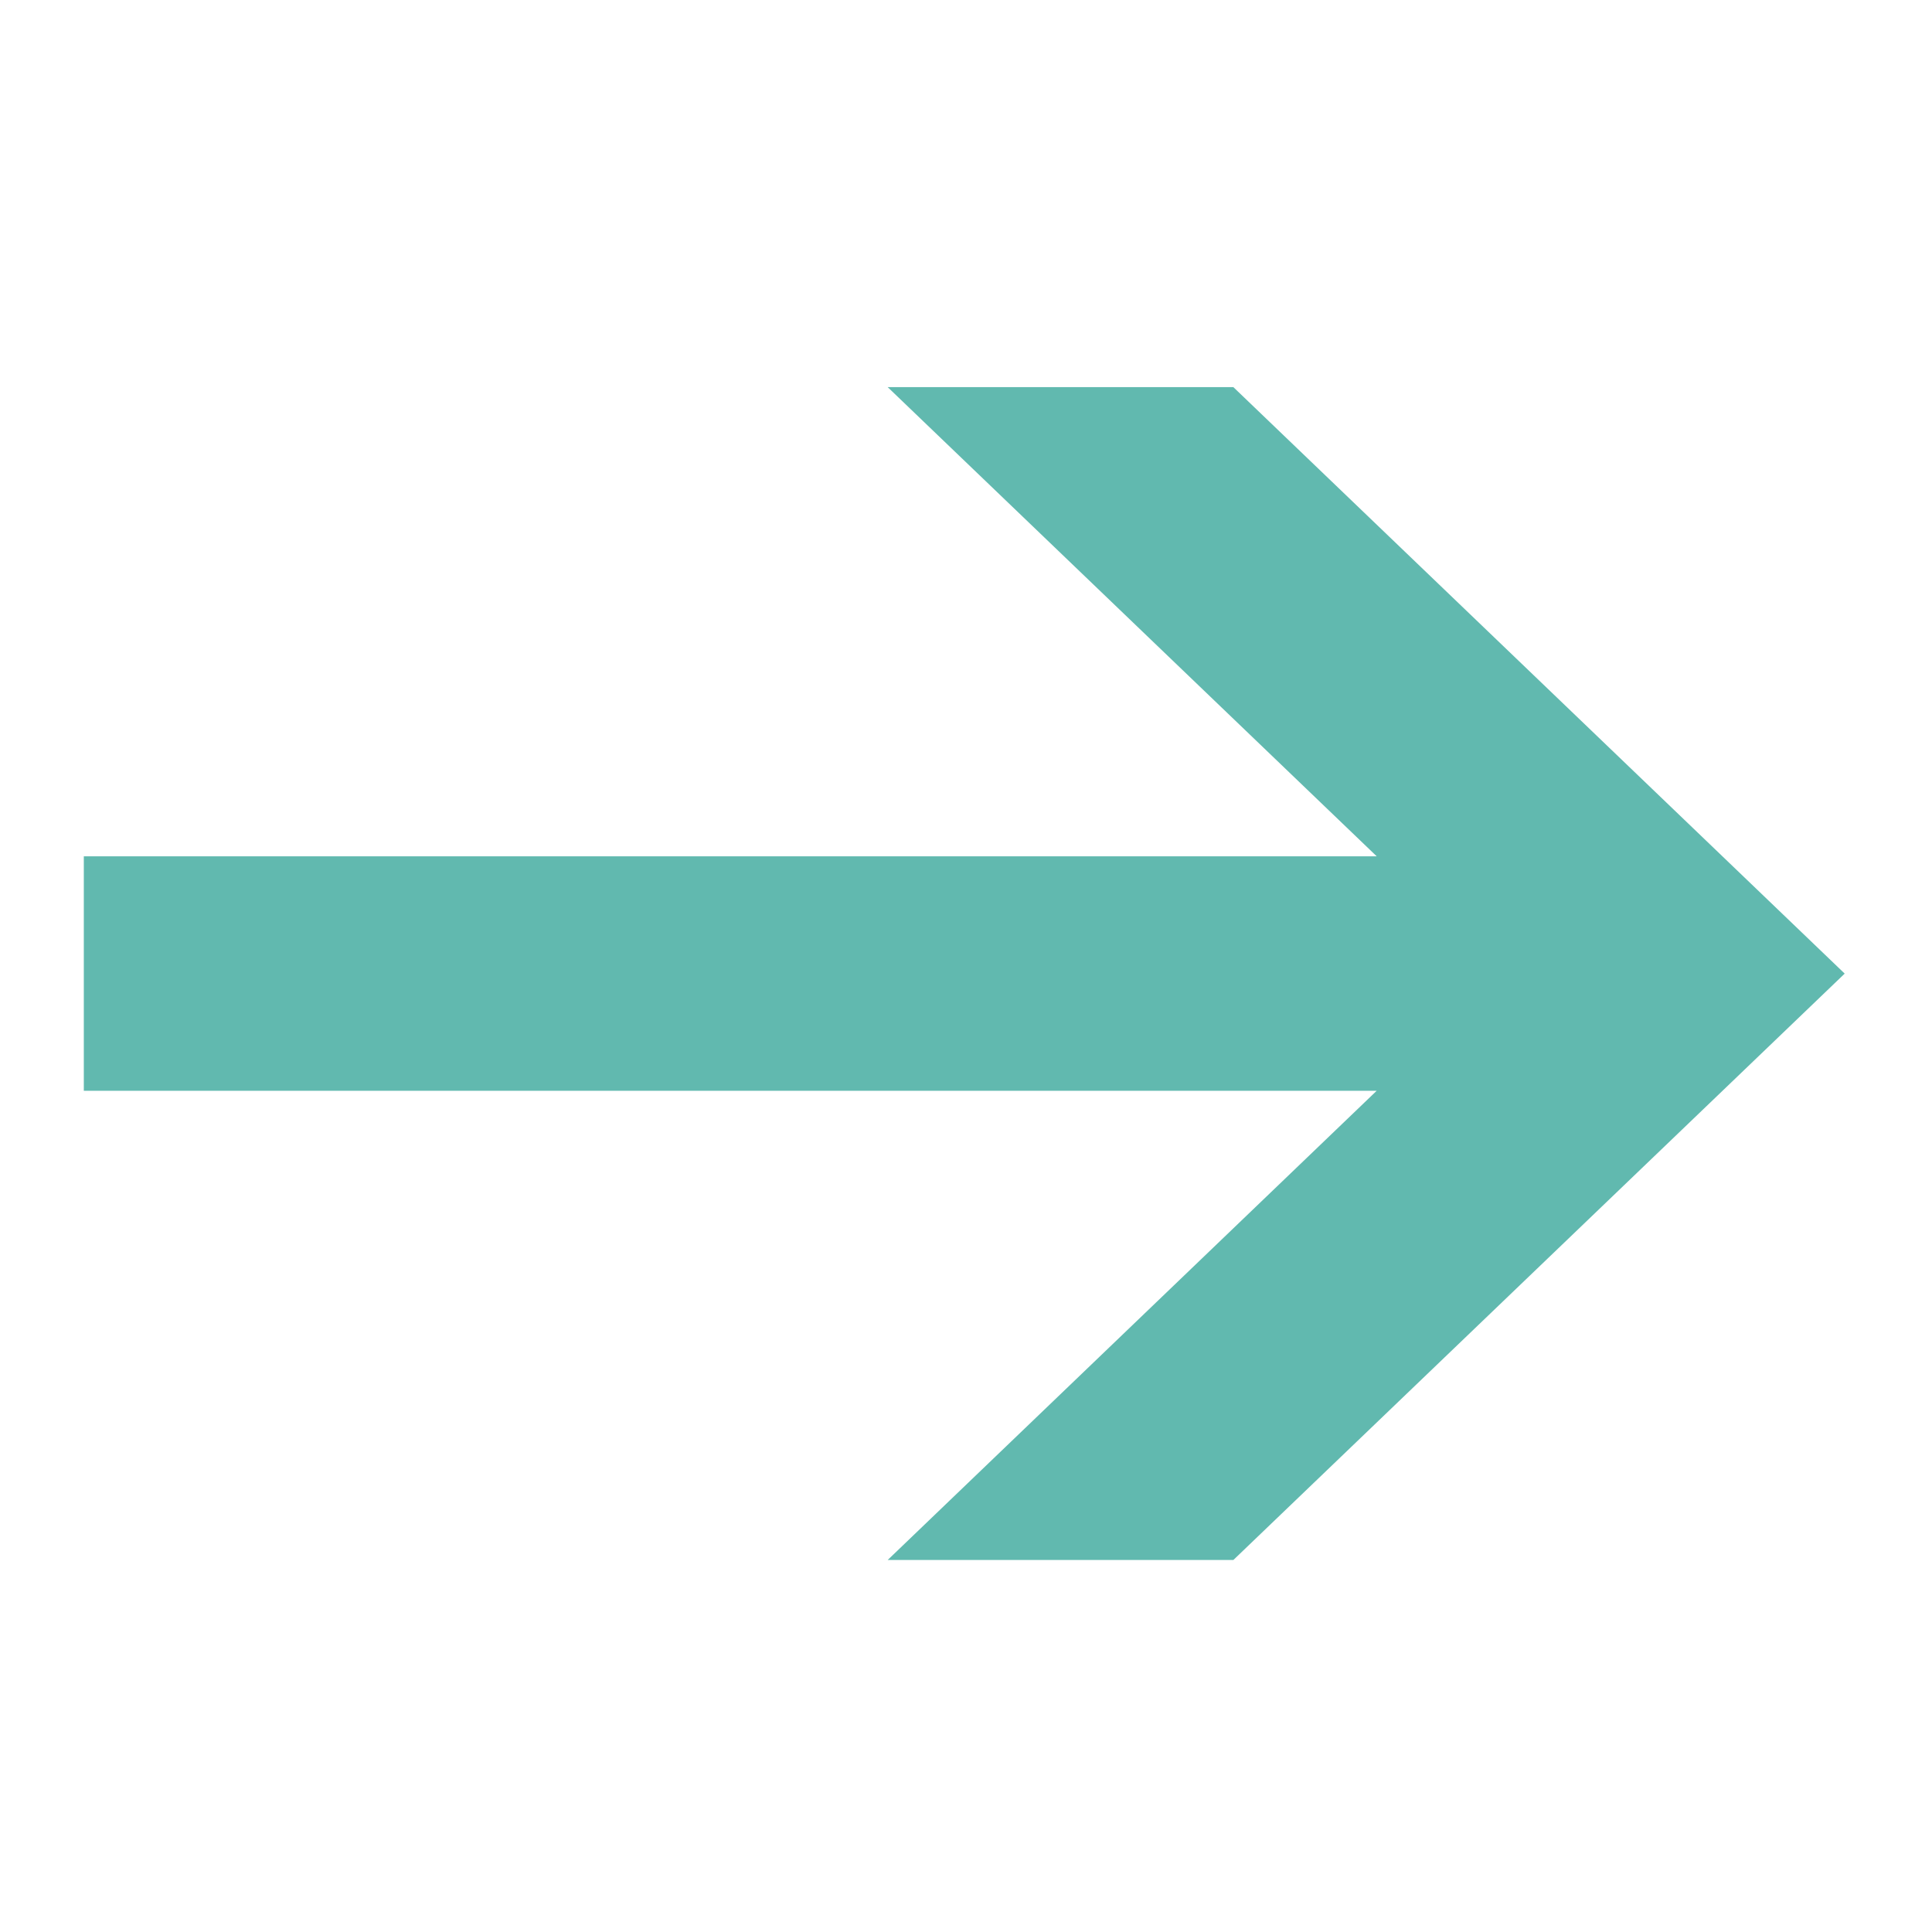
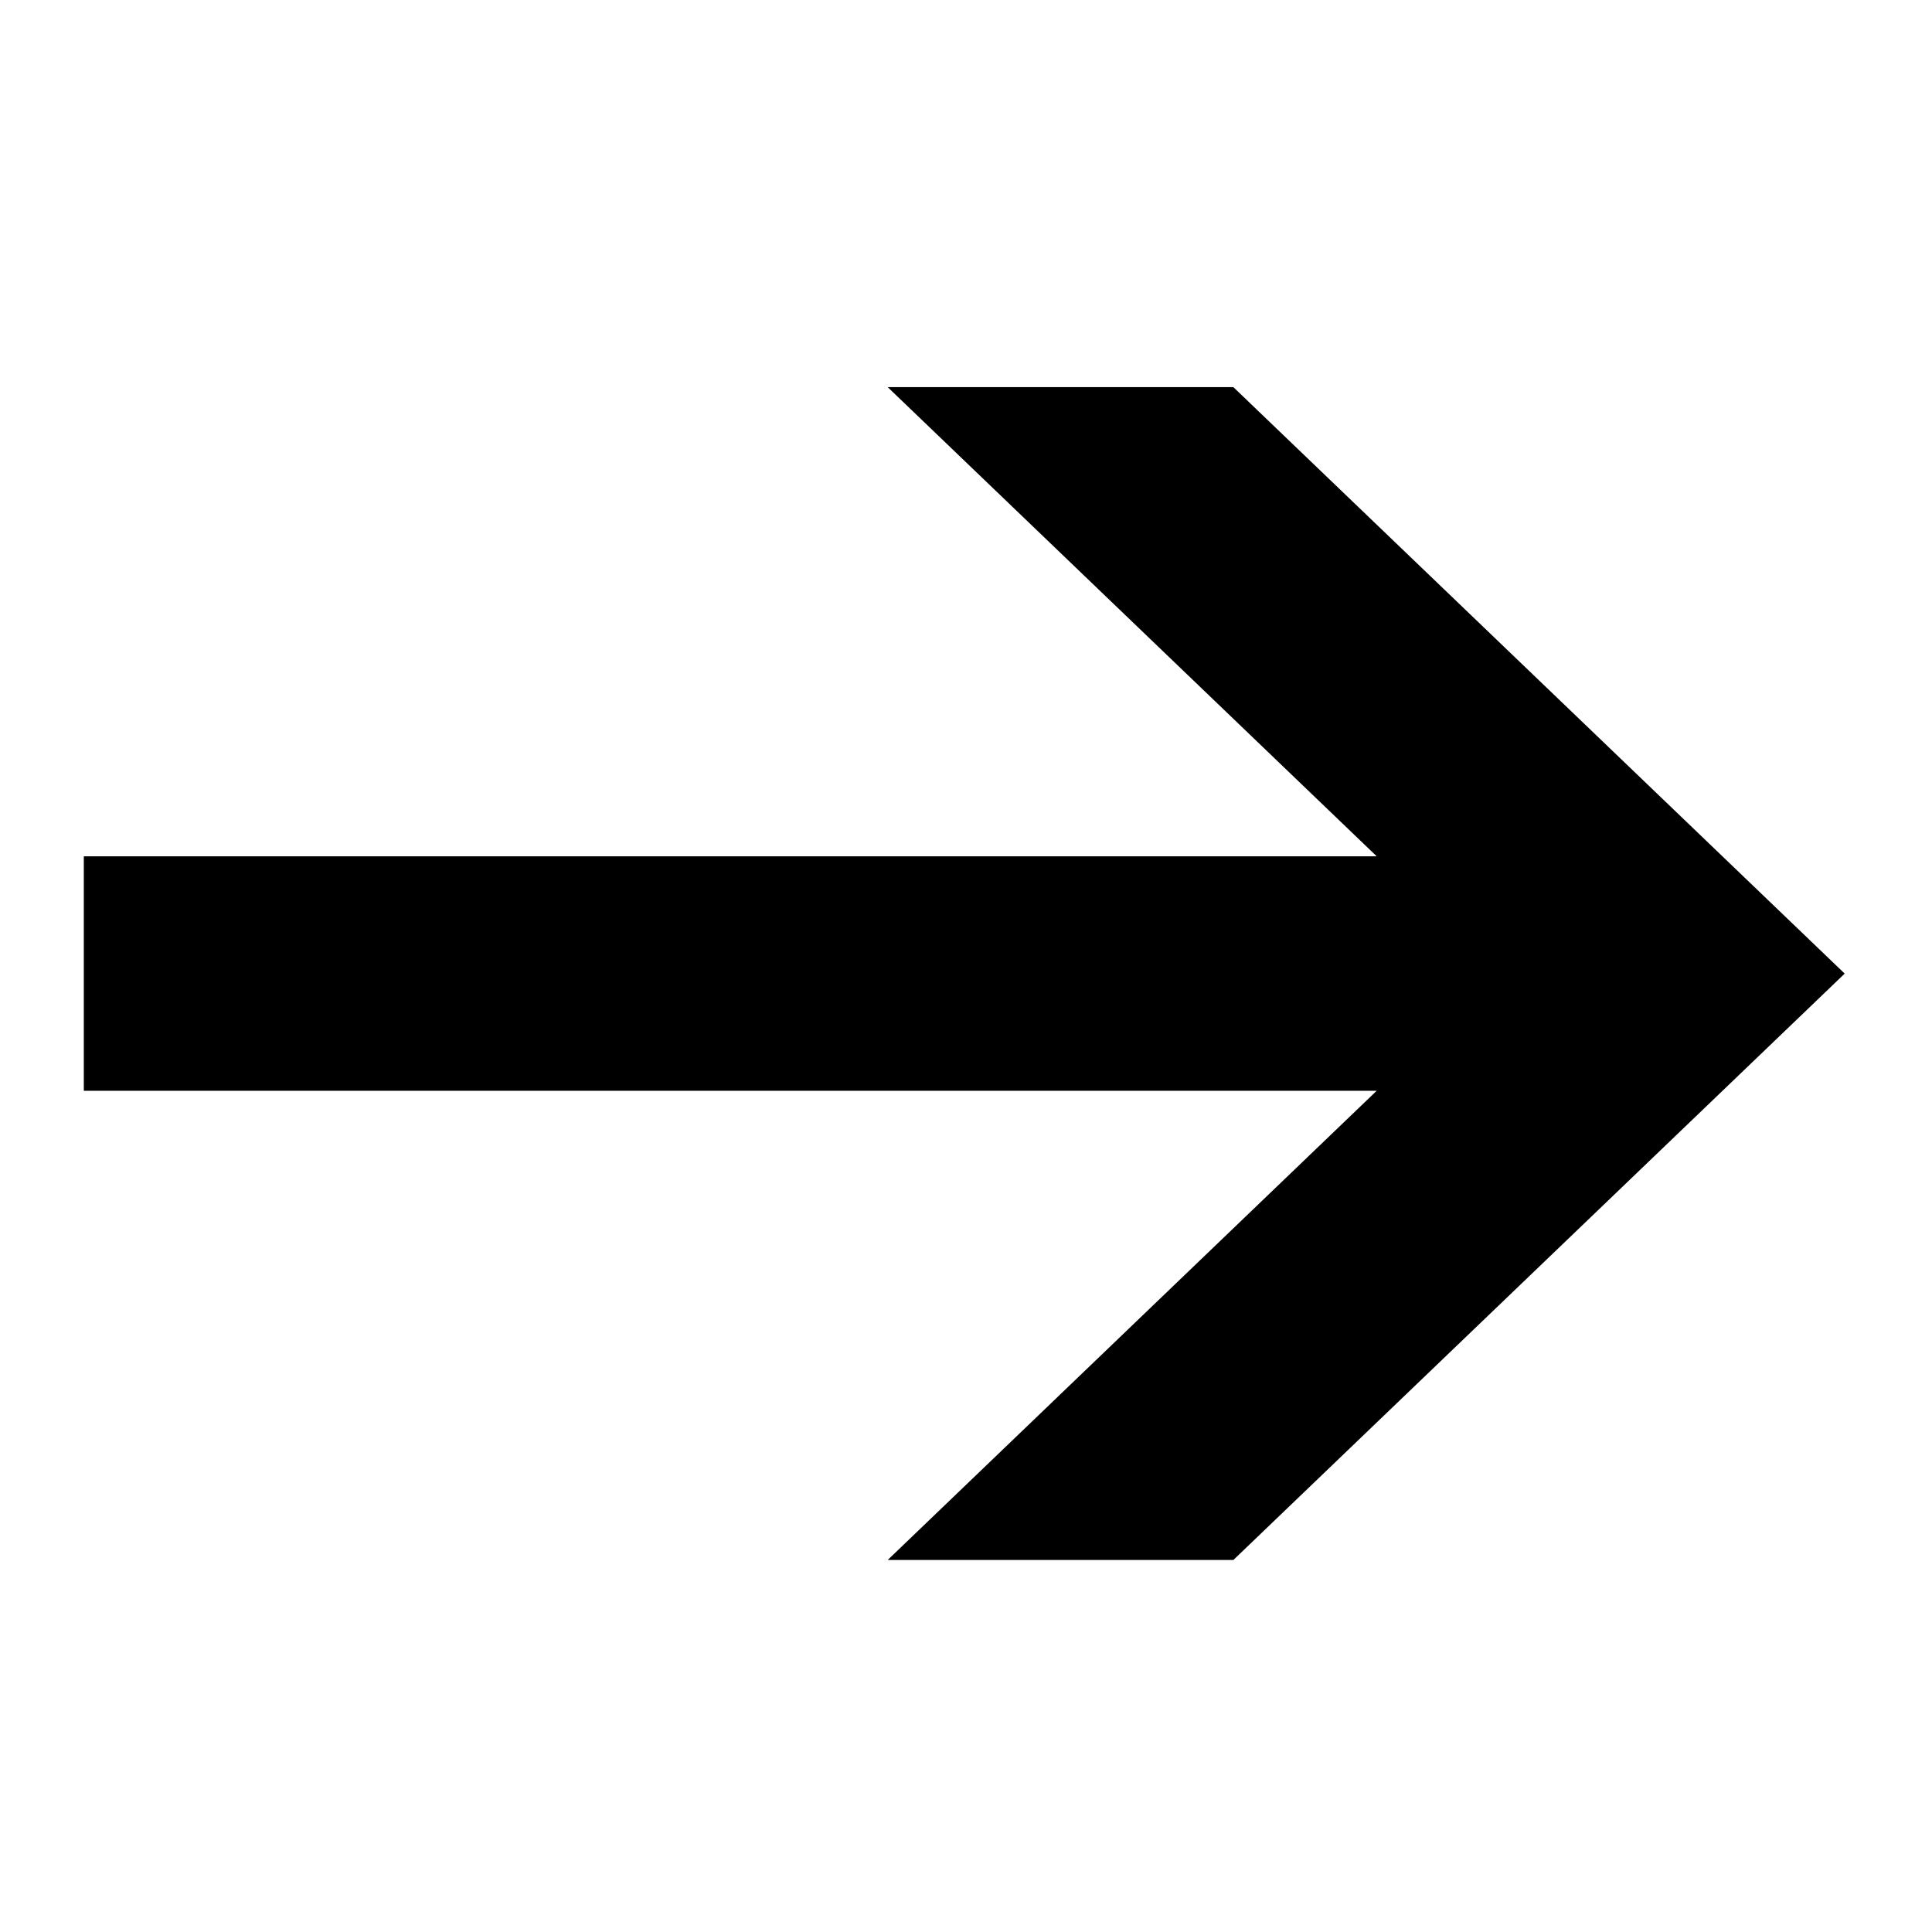
<svg xmlns="http://www.w3.org/2000/svg" t="1710825902928" class="icon" viewBox="0 0 1024 1024" version="1.1" p-id="8524" width="32" height="32">
-   <path d="M44.421 578.13l685.256 0-259.185 248.694 183.224 0 324.009-310.794-324.009-310.835L470.497 205.194l259.185 248.663L44.421 453.857 44.421 578.13z" fill="#61B9AF" p-id="8525" />
+   <path d="M44.421 578.13l685.256 0-259.185 248.694 183.224 0 324.009-310.794-324.009-310.835L470.497 205.194l259.185 248.663L44.421 453.857 44.421 578.13z" p-id="8525" />
</svg>
